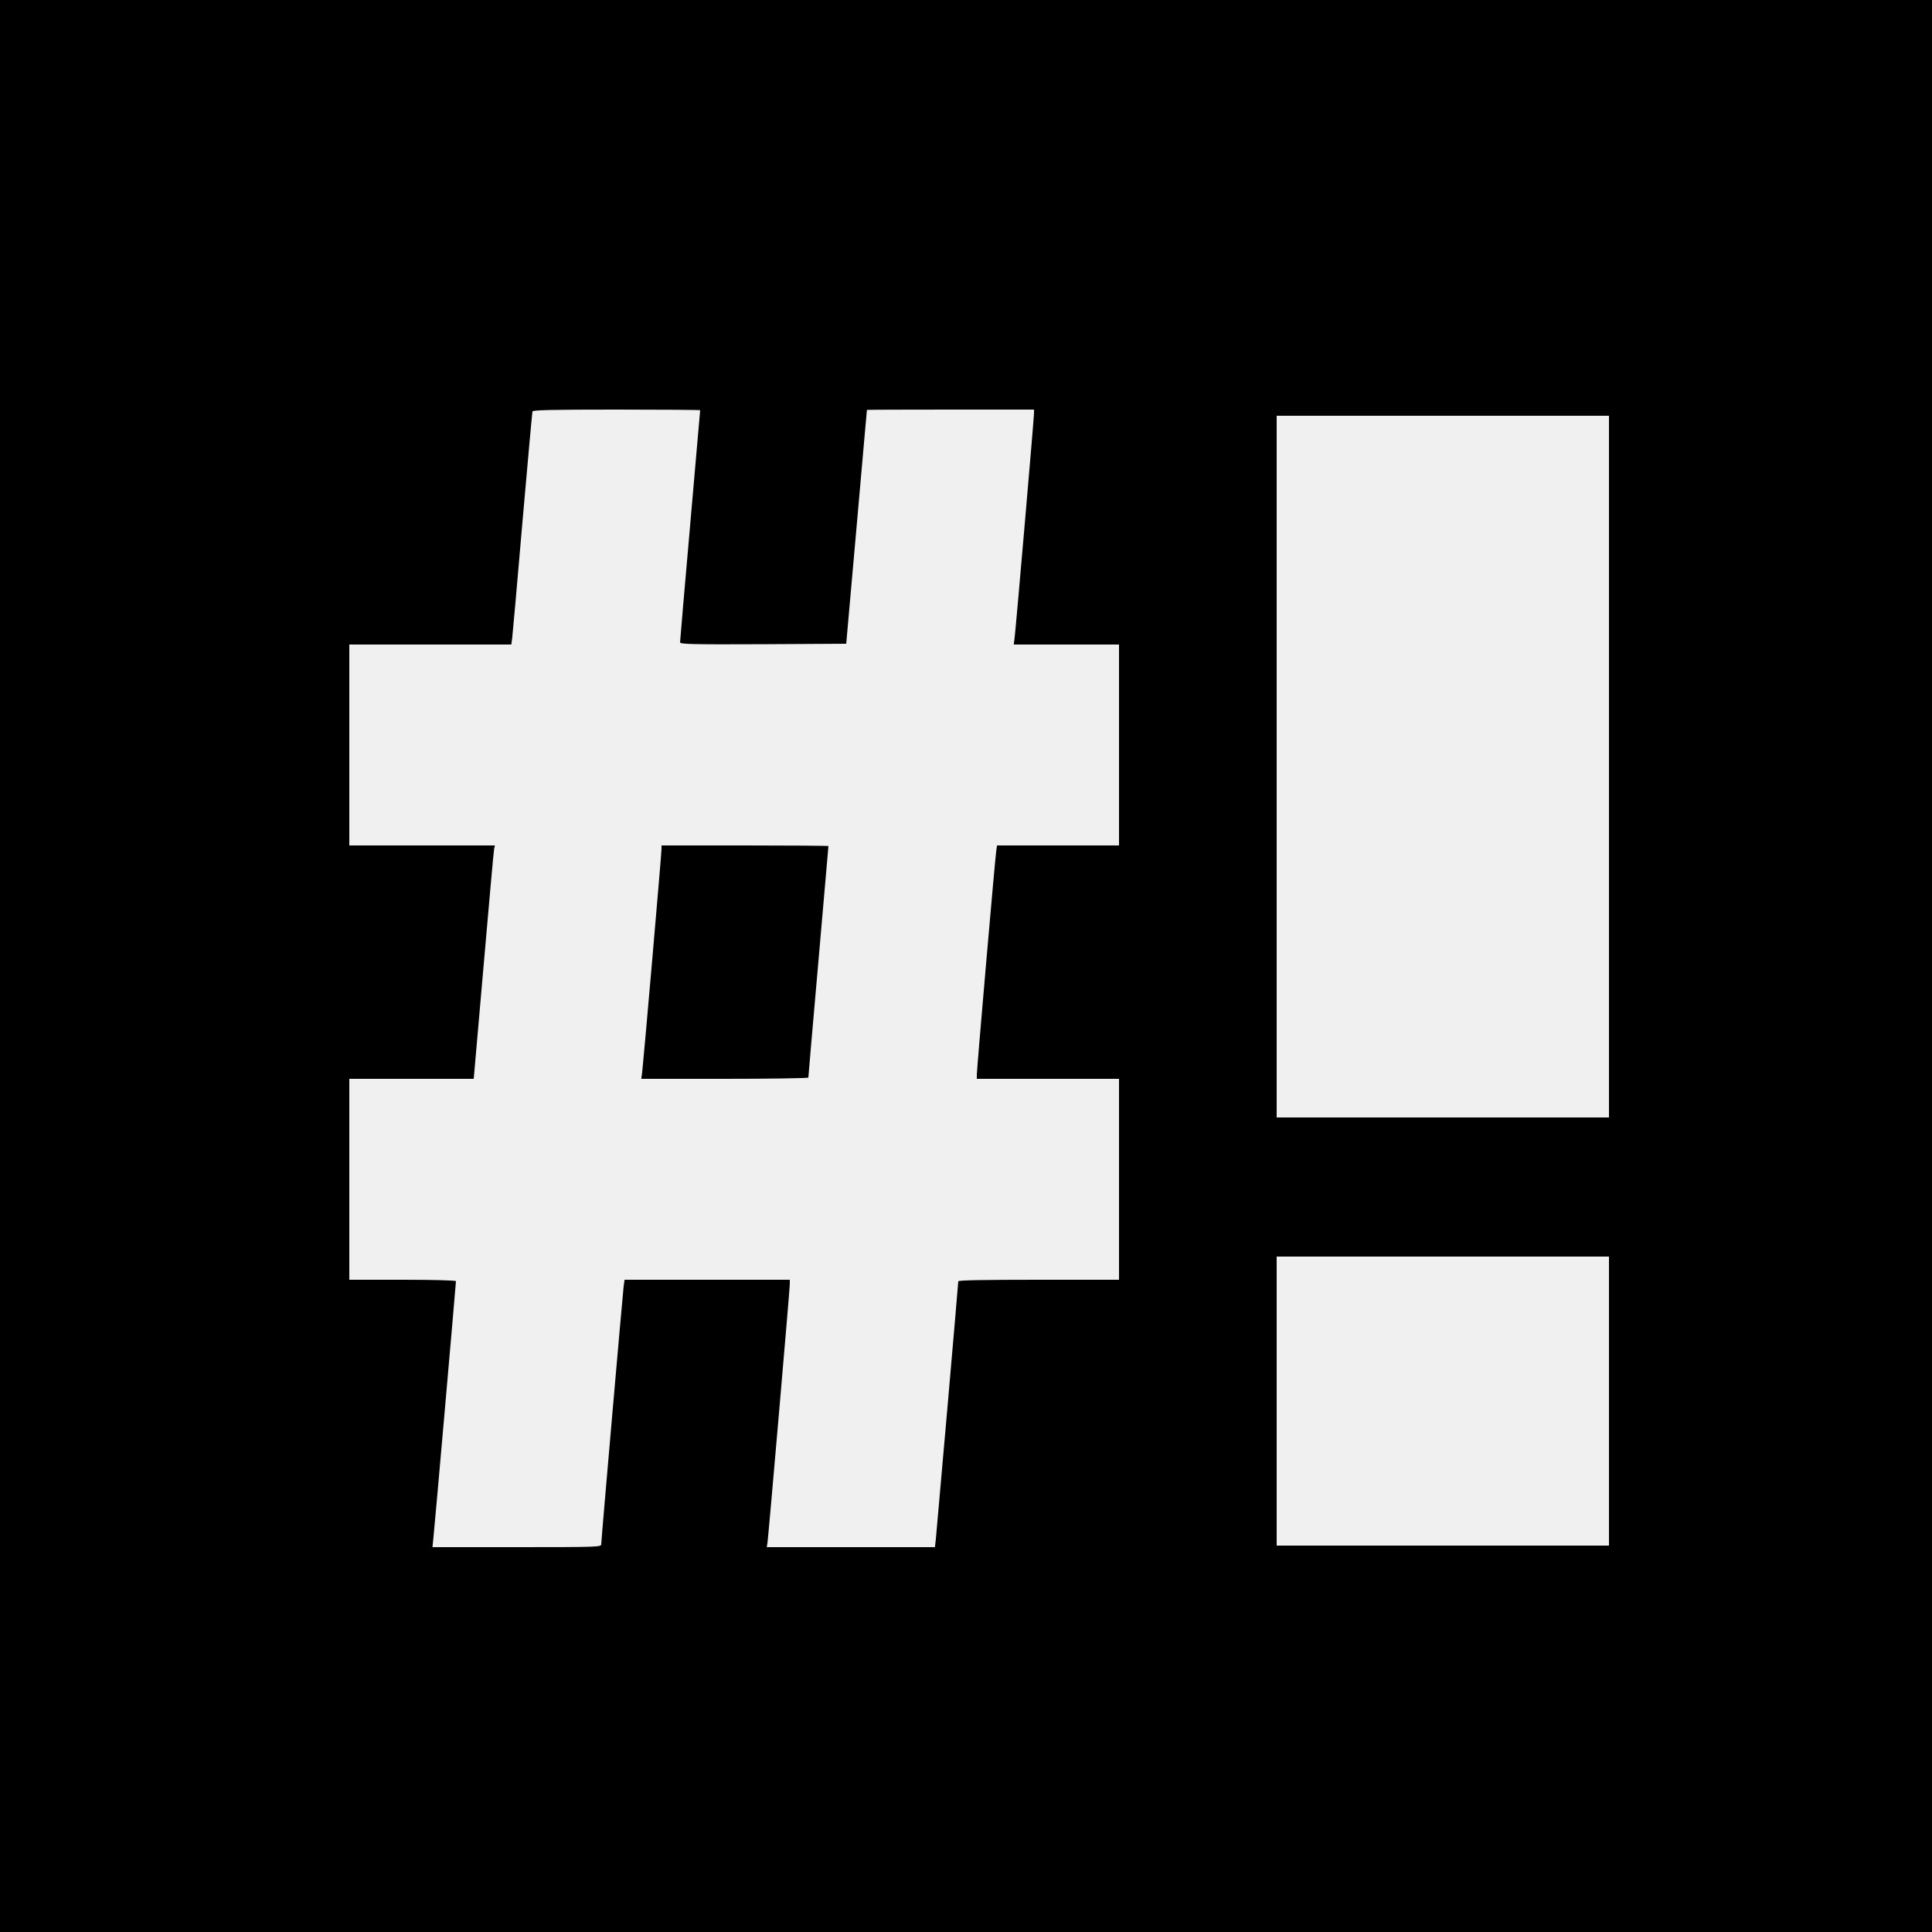
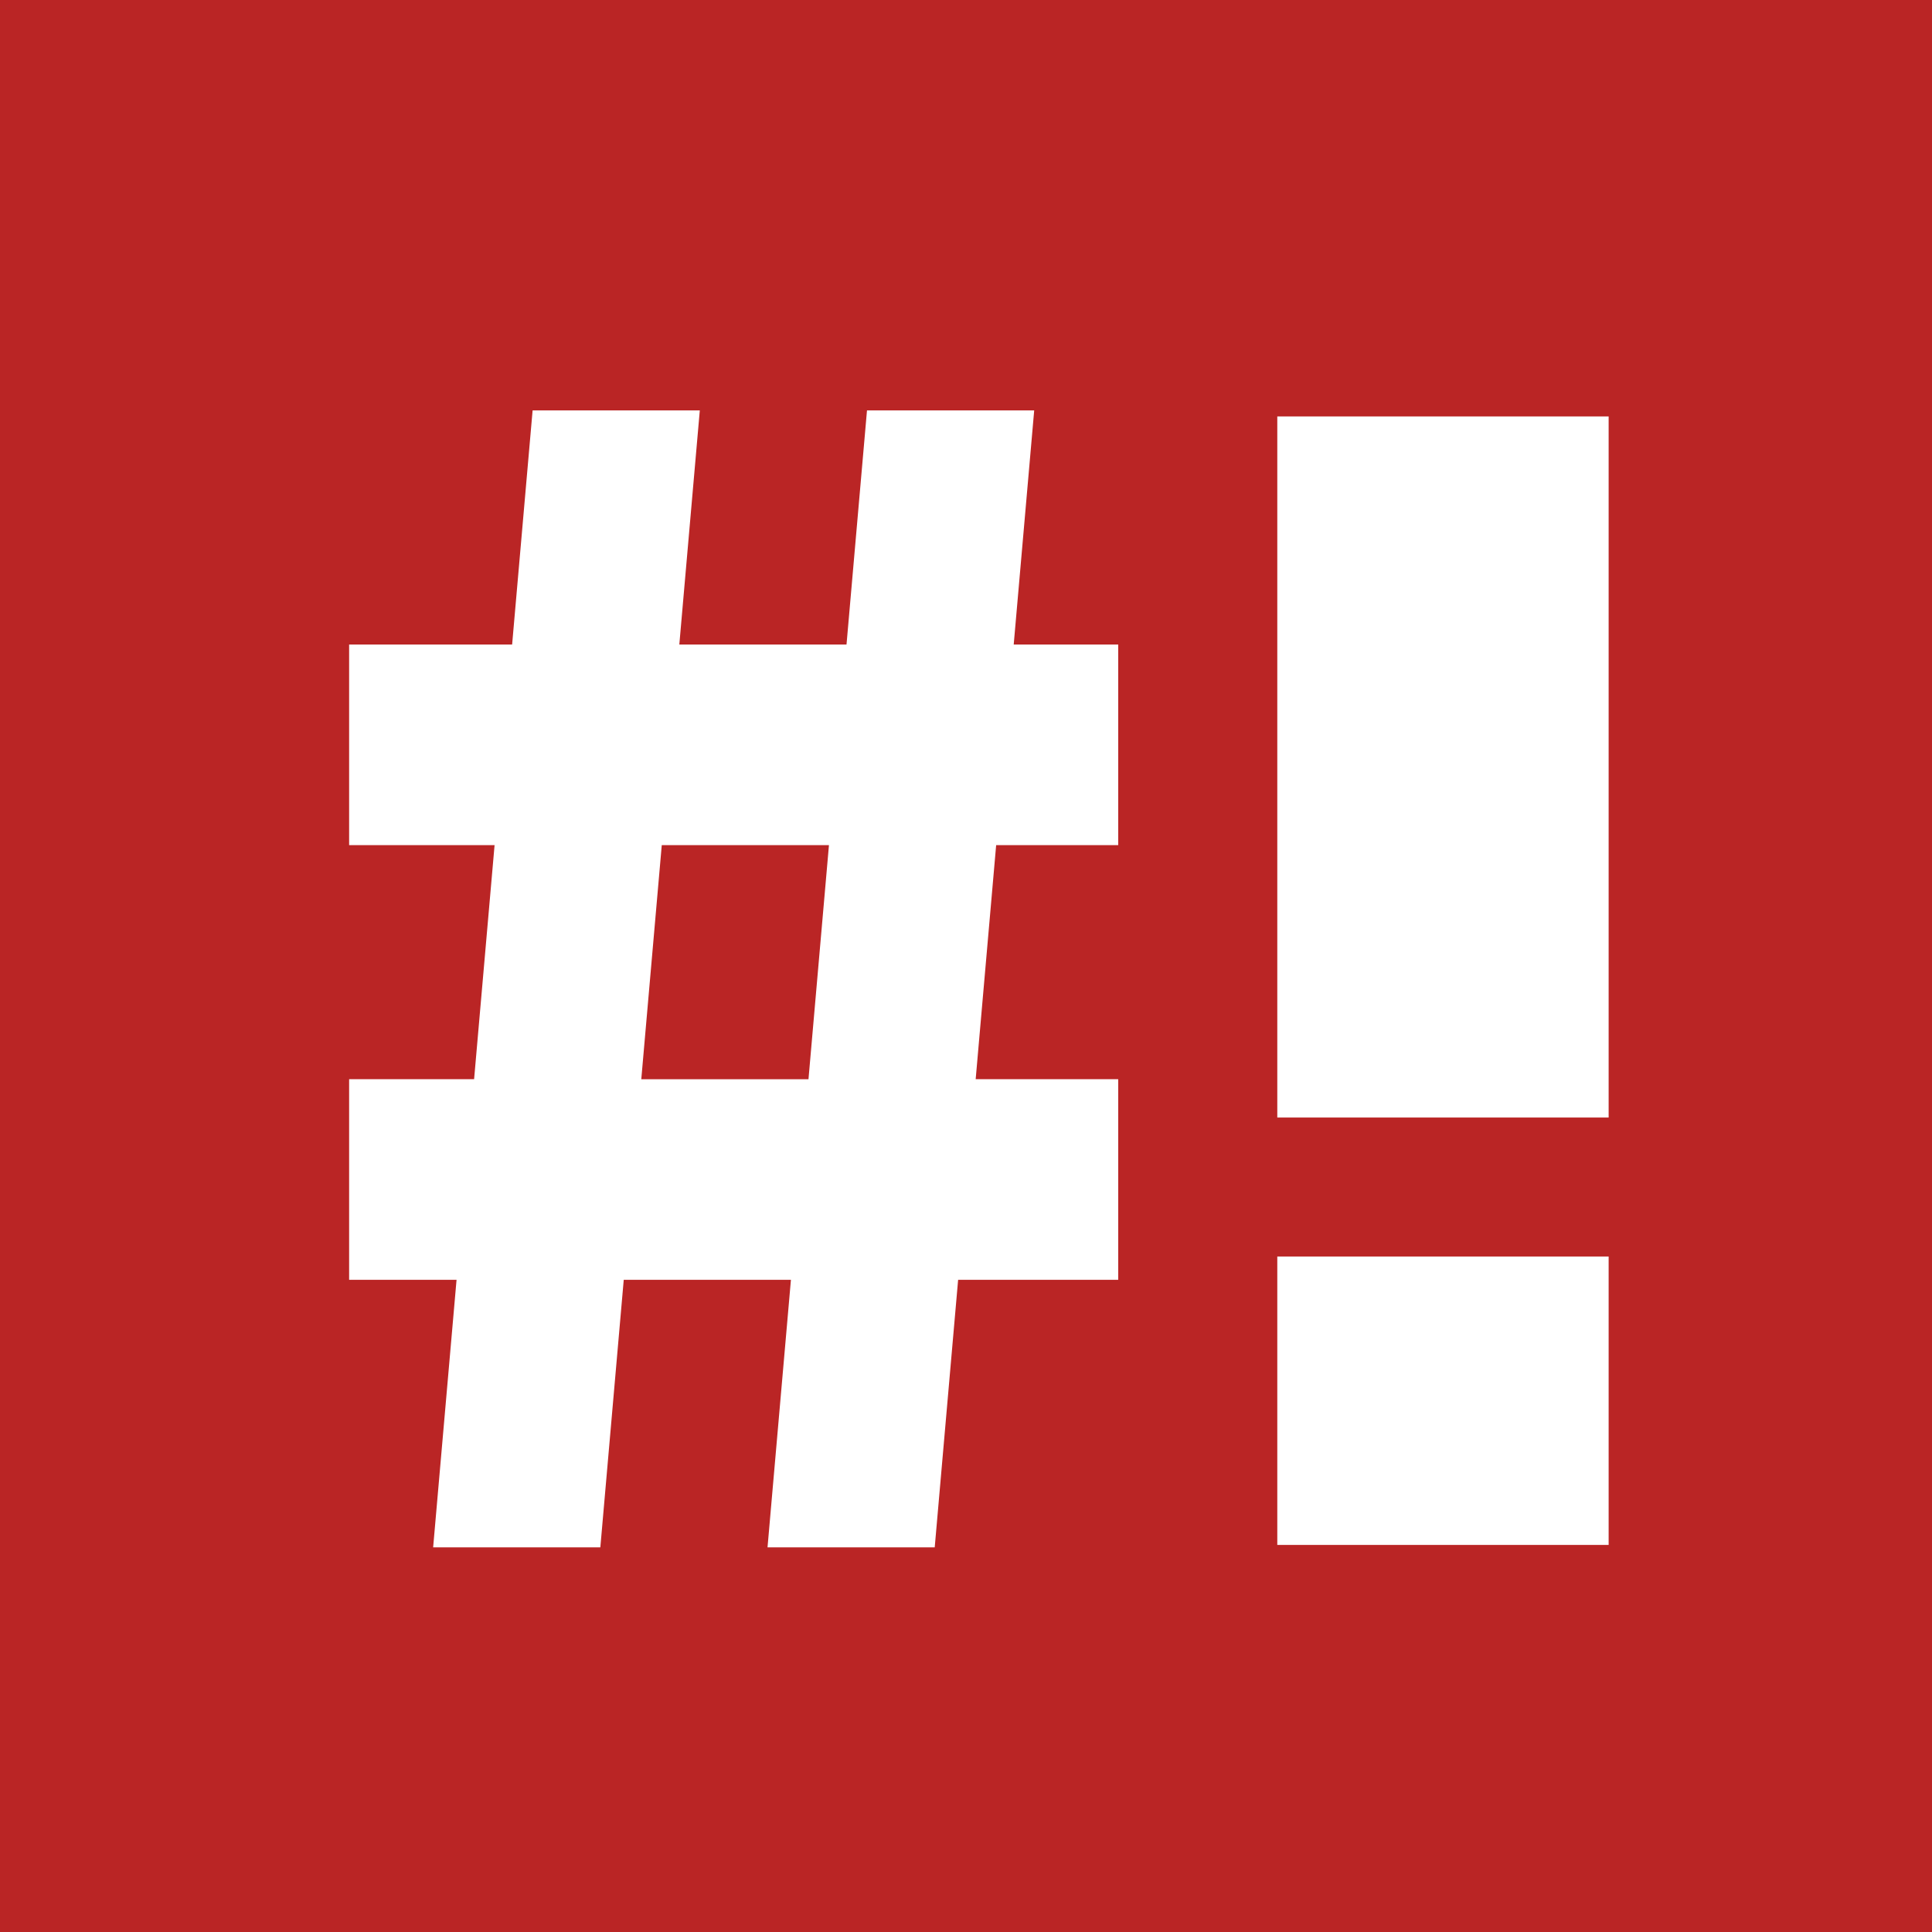
- <svg xmlns="http://www.w3.org/2000/svg" version="1.0" width="1250pt" height="1250pt" viewBox="0 0 1250 1250" preserveAspectRatio="xMidYMid meet">
-   <g transform="translate(0,1250) scale(0.1,-0.1)" fill="#000000" stroke="none">
-     <path d="M0 6250 l0 -6250 6250 0 6250 0 0 6250 0 6250 -6250 0 -6250 0 0 -6250z m4530 3596 c0 -2 -29 -338 -65 -746 -36 -408 -65 -749 -65 -756 0 -12 83 -14 537 -12 l538 3 67 755 c36 415 67 756 67 758 1 1 244 2 541 2 l540 0 0 -24 c0 -28 -116 -1375 -125 -1448 l-6 -48 341 0 340 0 0 -650 0 -650 -395 0 -394 0 -5 -32 c-7 -41 -126 -1415 -126 -1451 l0 -27 460 0 460 0 0 -650 0 -650 -520 0 c-356 0 -520 -3 -520 -10 0 -18 -139 -1610 -145 -1667 l-6 -53 -544 0 -544 0 5 32 c7 52 144 1637 144 1669 l0 29 -534 0 -535 0 -6 -42 c-6 -50 -145 -1641 -145 -1669 0 -18 -18 -19 -546 -19 l-546 0 6 58 c7 60 146 1648 146 1663 0 5 -153 9 -345 9 l-345 0 0 650 0 650 403 0 402 0 64 733 c35 402 65 742 68 755 l5 22 -471 0 -471 0 0 650 0 650 524 0 524 0 6 43 c3 23 33 359 66 747 34 388 63 711 65 718 3 9 121 12 545 12 297 0 540 -2 540 -4z m5880 -2306 l0 -2270 -1075 0 -1075 0 0 2270 0 2270 1075 0 1075 0 0 -2270z m0 -4105 l0 -935 -1075 0 -1075 0 0 935 0 935 1075 0 1075 0 0 -935z" />
-     <path d="M4280 7006 c0 -31 -118 -1389 -125 -1443 l-6 -43 540 0 c298 0 541 4 541 8 0 5 29 343 65 751 36 409 65 745 65 747 0 2 -243 4 -540 4 l-540 0 0 -24z" />
+ <svg xmlns="http://www.w3.org/2000/svg" id="kaboom" viewBox="0 0 300 300">
+   <defs>
+     <style>.cls-1{fill:#ba2525;}.cls-2{fill:#fff;}</style>
+   </defs>
+   <rect id="background" class="cls-1" width="300" height="300" />
+   <g id="shebang">
+     <g id="_" data-name="!">
+       <rect id="_." data-name="." class="cls-2" x="198.337" y="195.111" width="51.452" height="44.784" />
+       <rect id="_2" data-name="|" class="cls-2" x="198.337" y="64.662" width="51.452" height="108.867" />
+     </g>
+     <path id="_3" data-name="#" class="cls-2" d="M122.815,198.731H96.854L93.22,240.272H67.258l3.635-41.541H54.212V167.577H73.618l3.18-36.346H54.212V100.077H79.523l3.18-36.349h25.962l-3.18,36.349h25.962l3.18-36.349h25.962l-3.18,36.349h16.227v31.154H154.683l-3.18,36.346h22.132v31.154H148.777l-3.634,41.541H119.181Zm5.905-67.5H102.759l-3.18,36.349h25.962Z" />
  </g>
</svg>
